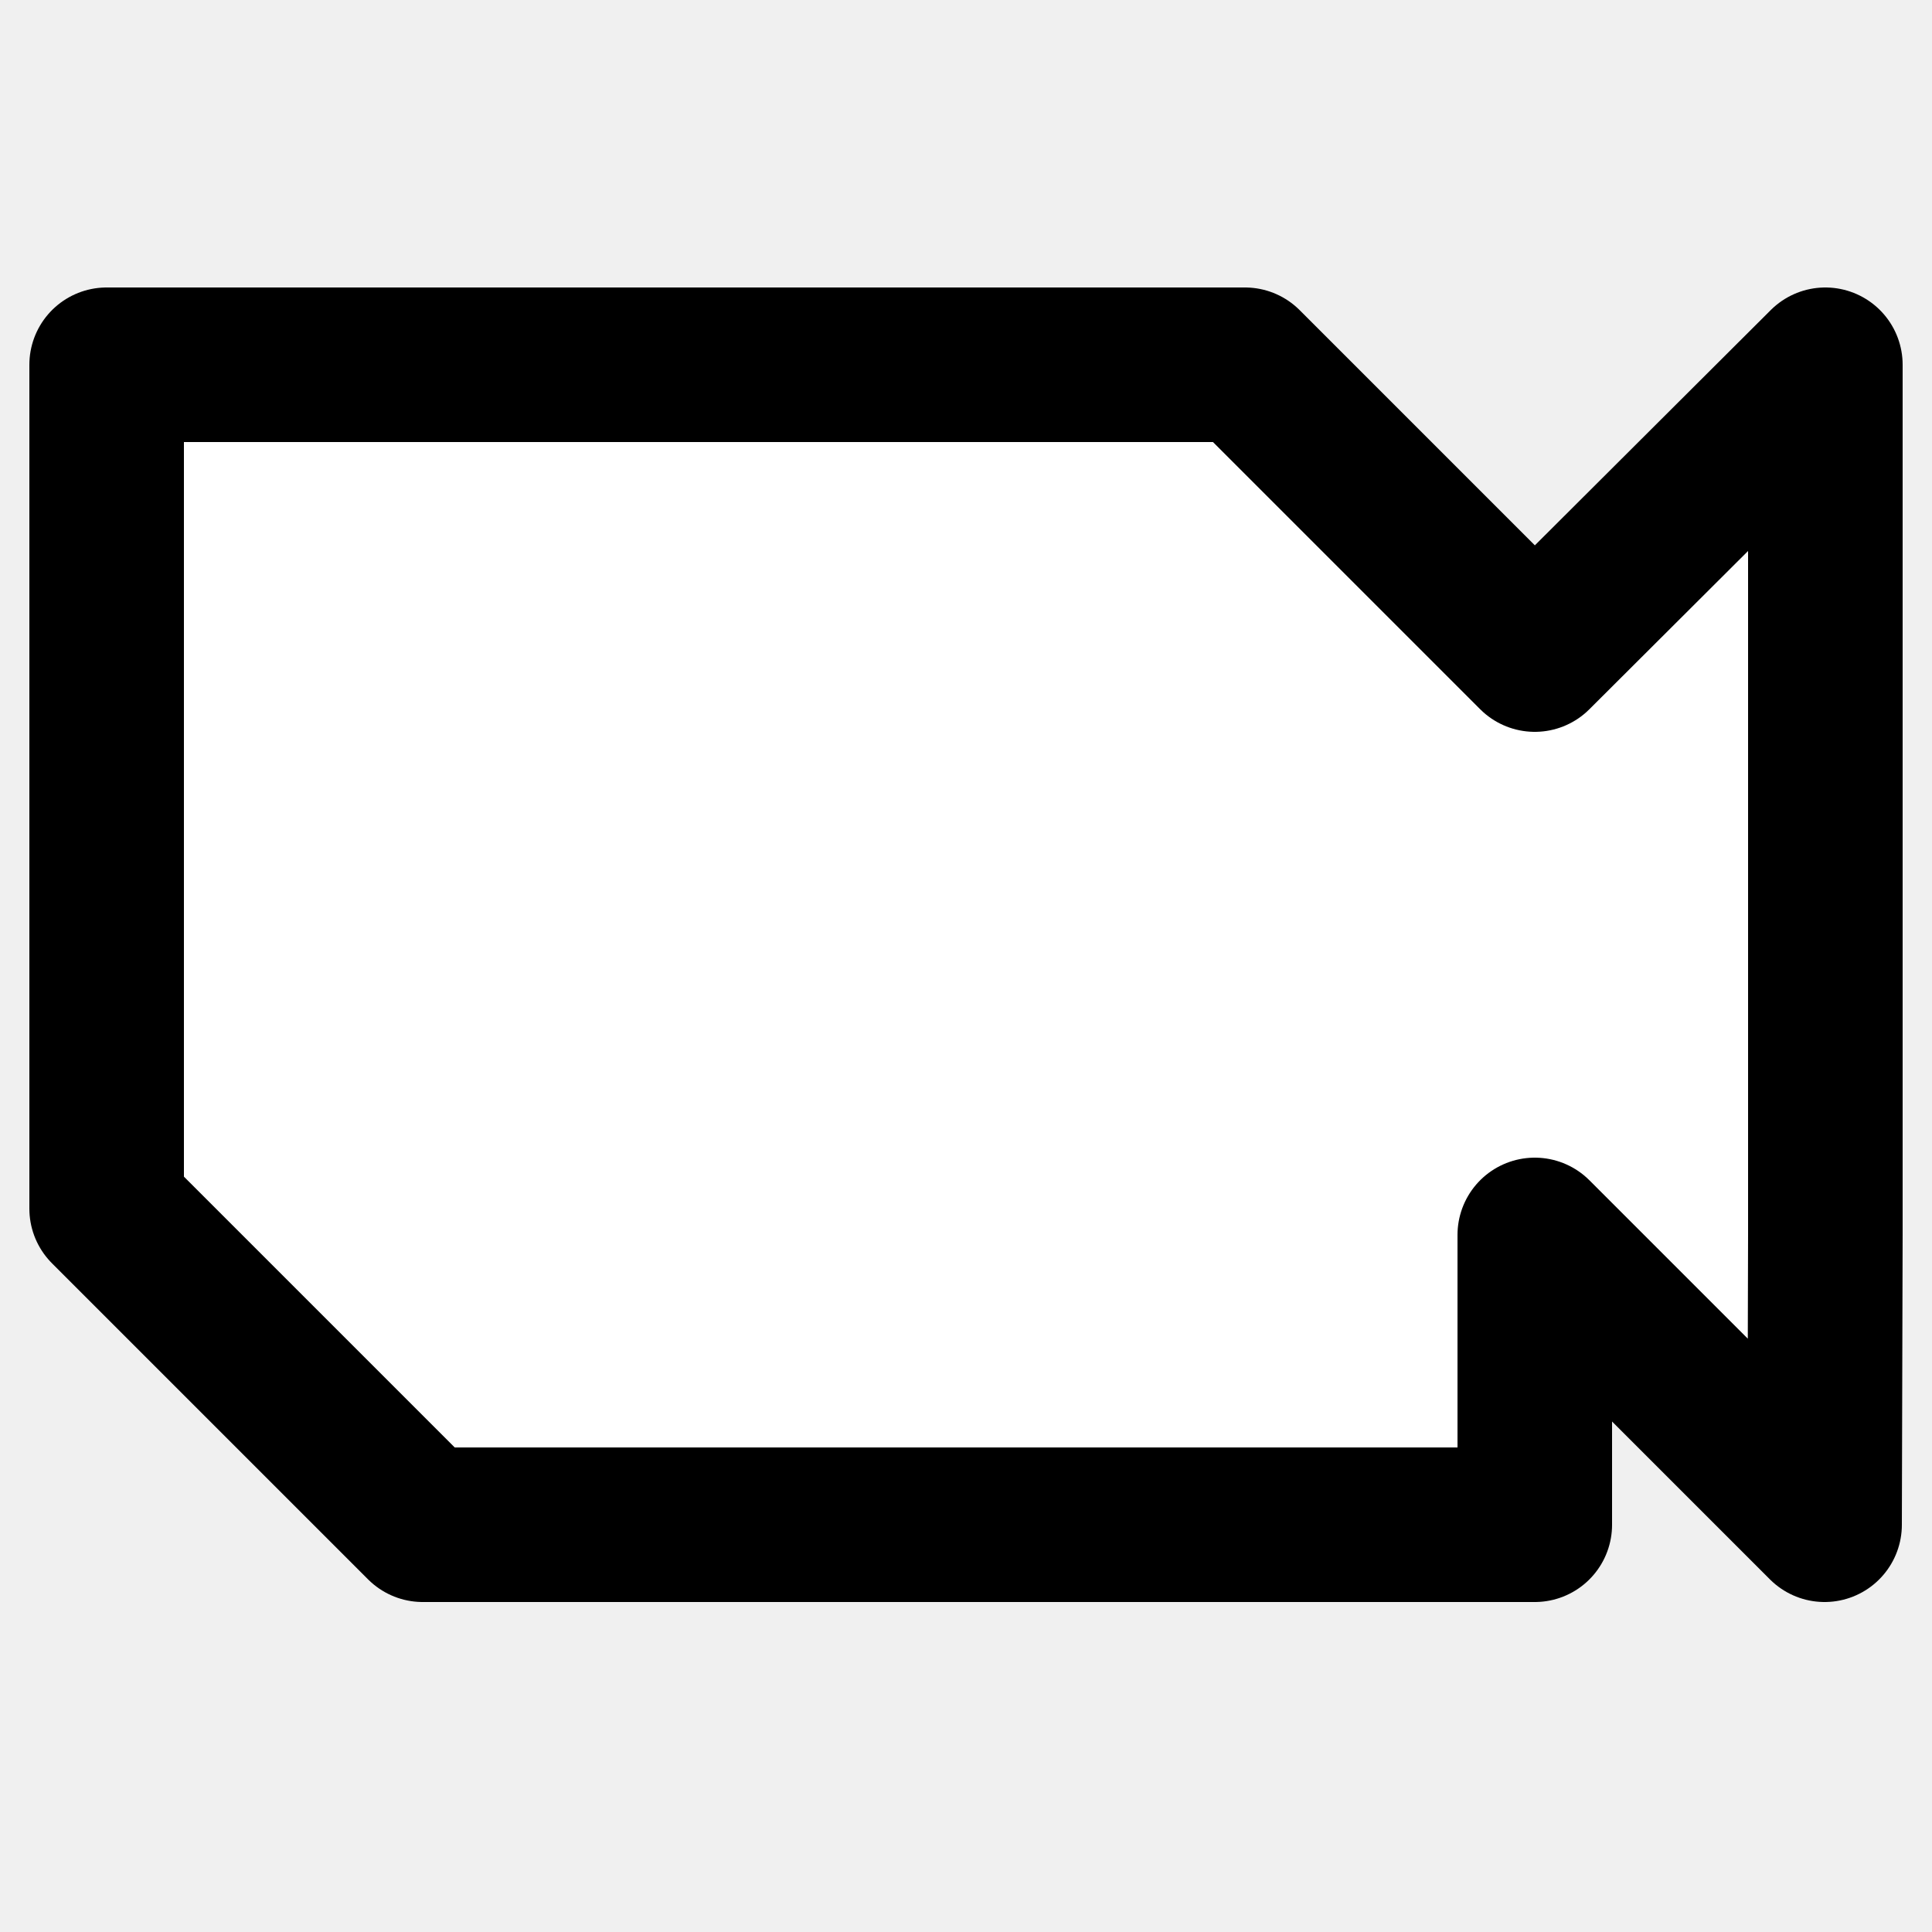
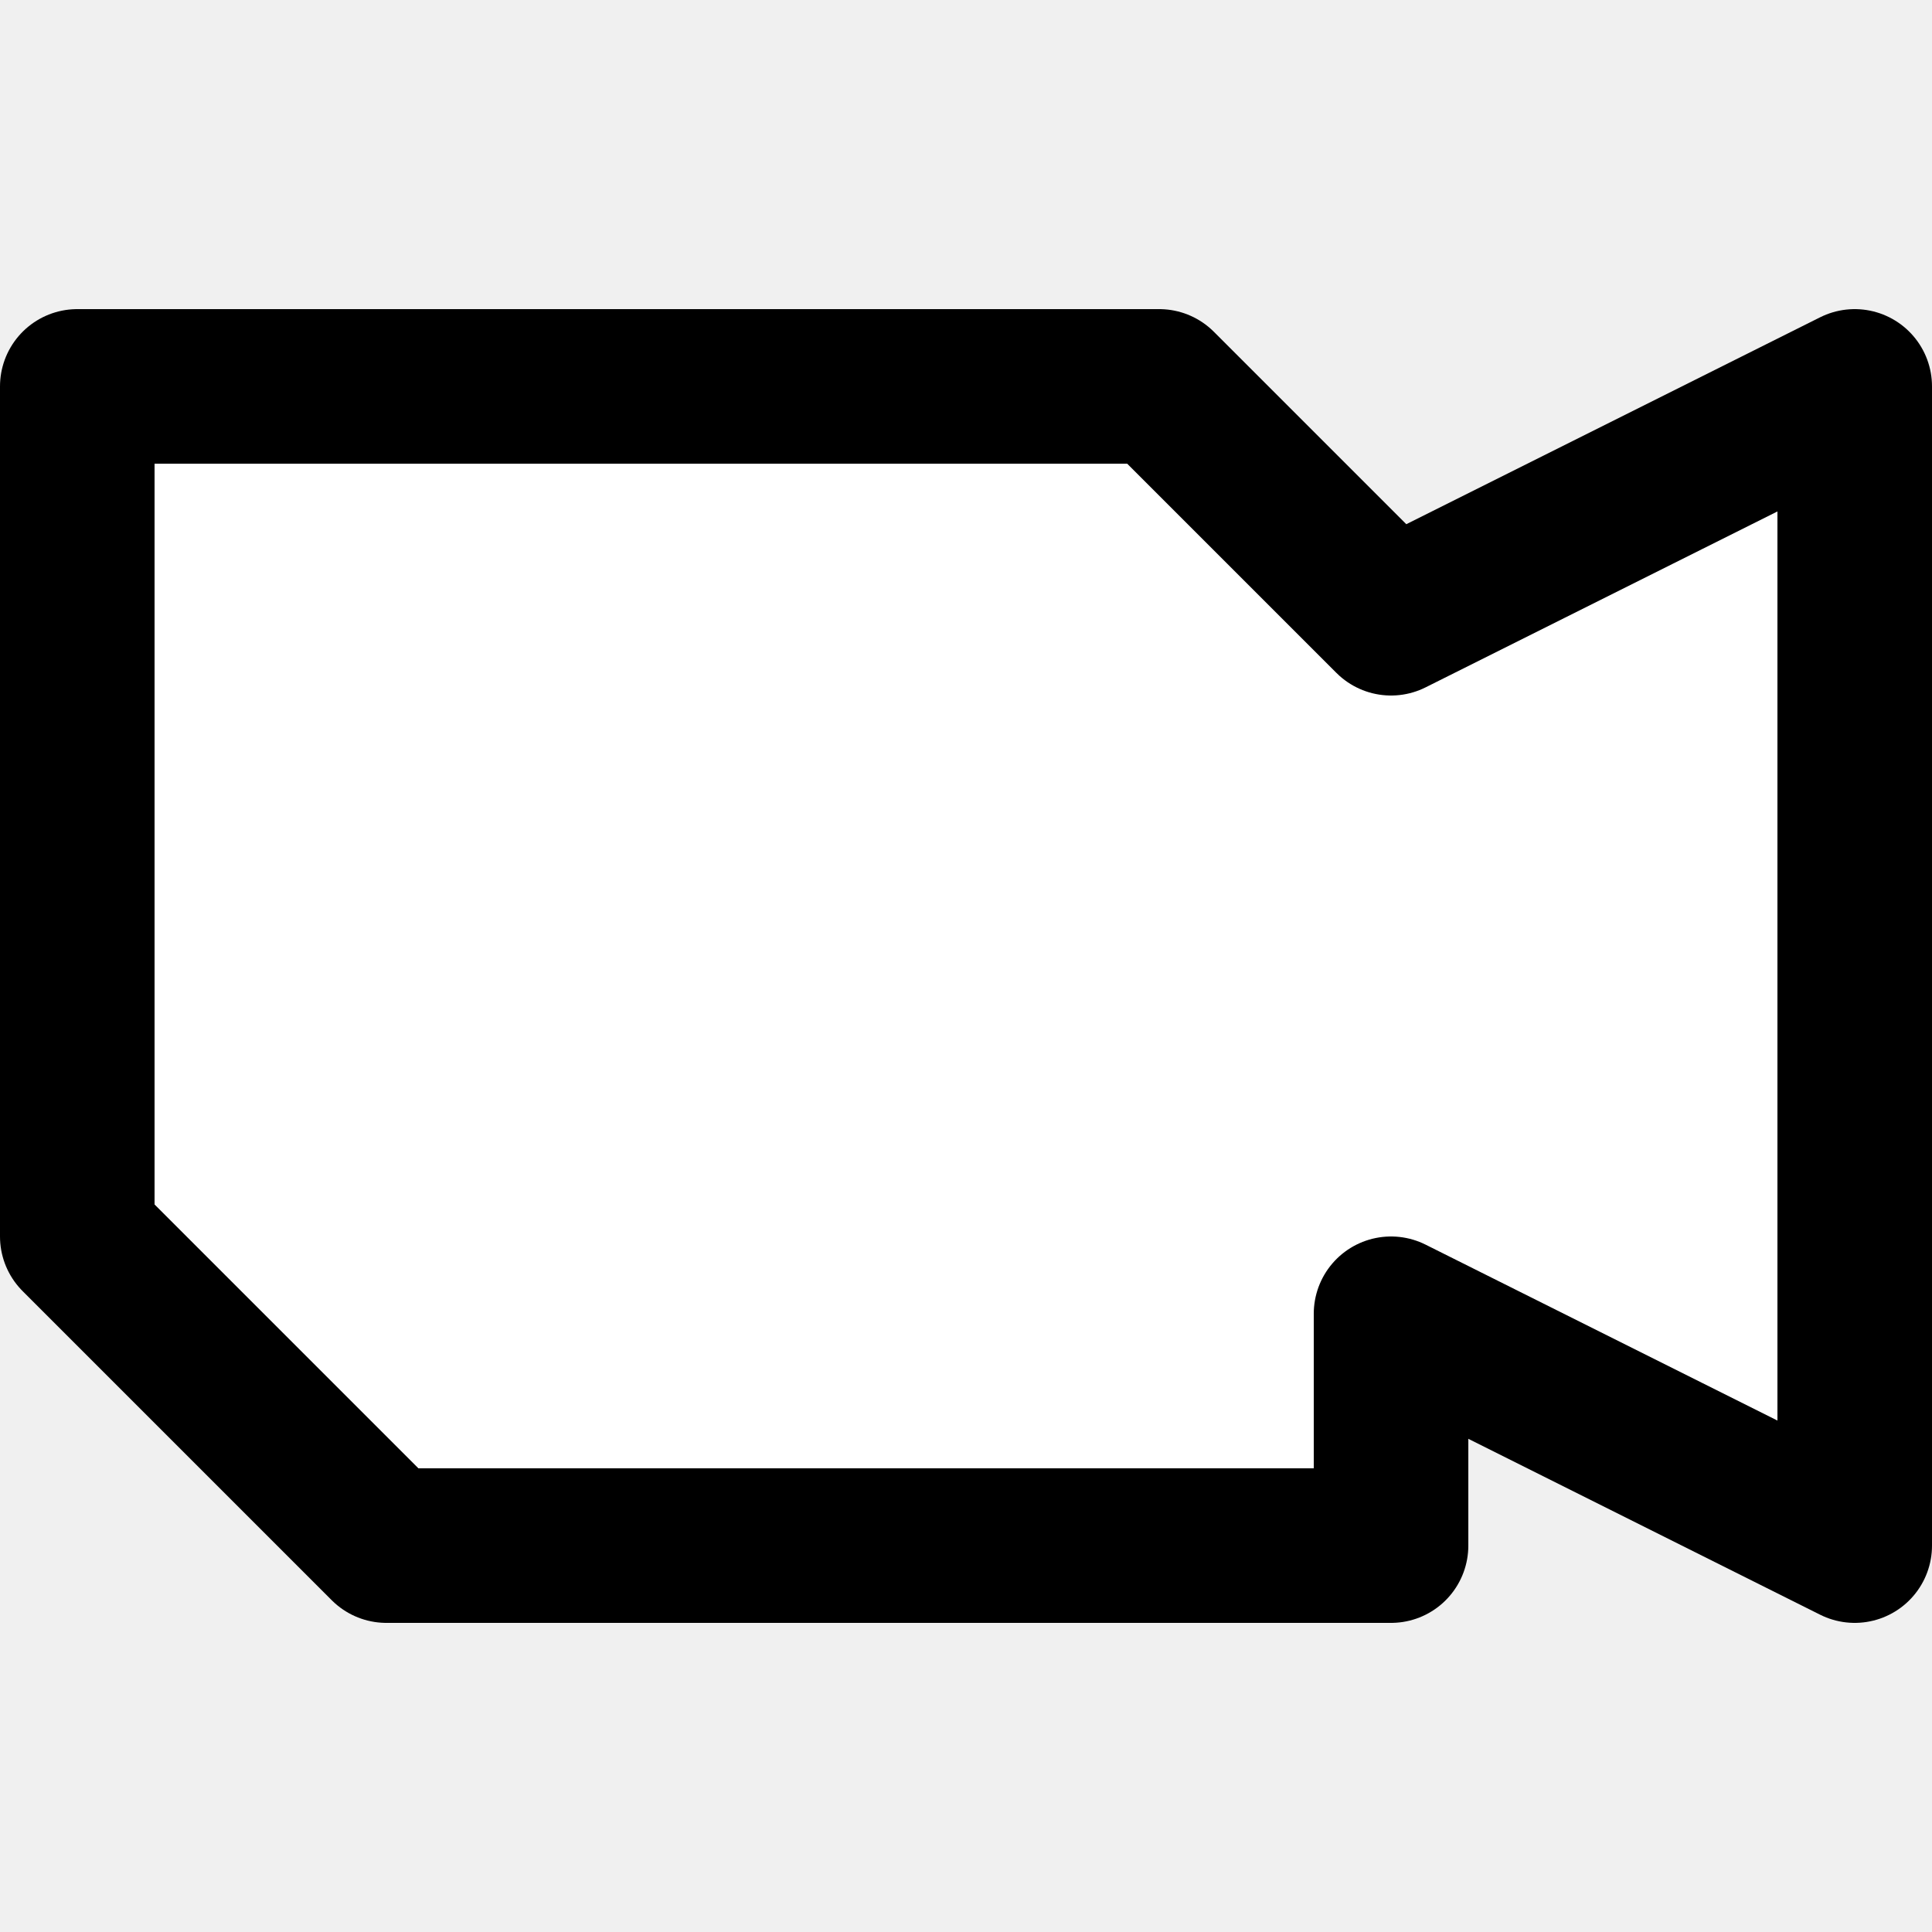
- <svg xmlns="http://www.w3.org/2000/svg" id="Layer_1" viewBox="0 0 25 25">
-   <polygon points="1.38 4.72 1.38 15.64 5.47 19.73 19.86 19.73 19.86 15.98 23.61 19.73 23.62 15.98 23.62 8.47 23.62 4.72 19.86 8.47 16.11 4.72 1.38 4.72" style="fill:#fff; stroke:#000; stroke-linecap:round; stroke-linejoin:round; stroke-width:2px;" />
+ <svg xmlns="http://www.w3.org/2000/svg" width="25" height="25" viewBox="0 0 25 25" fill="none">
+   <path d="M1 5V16L5 20H18V17L24 20V5L18 8L15 5H1Z" fill="white" stroke="black" stroke-width="2" stroke-linecap="round" stroke-linejoin="round" />
</svg>
